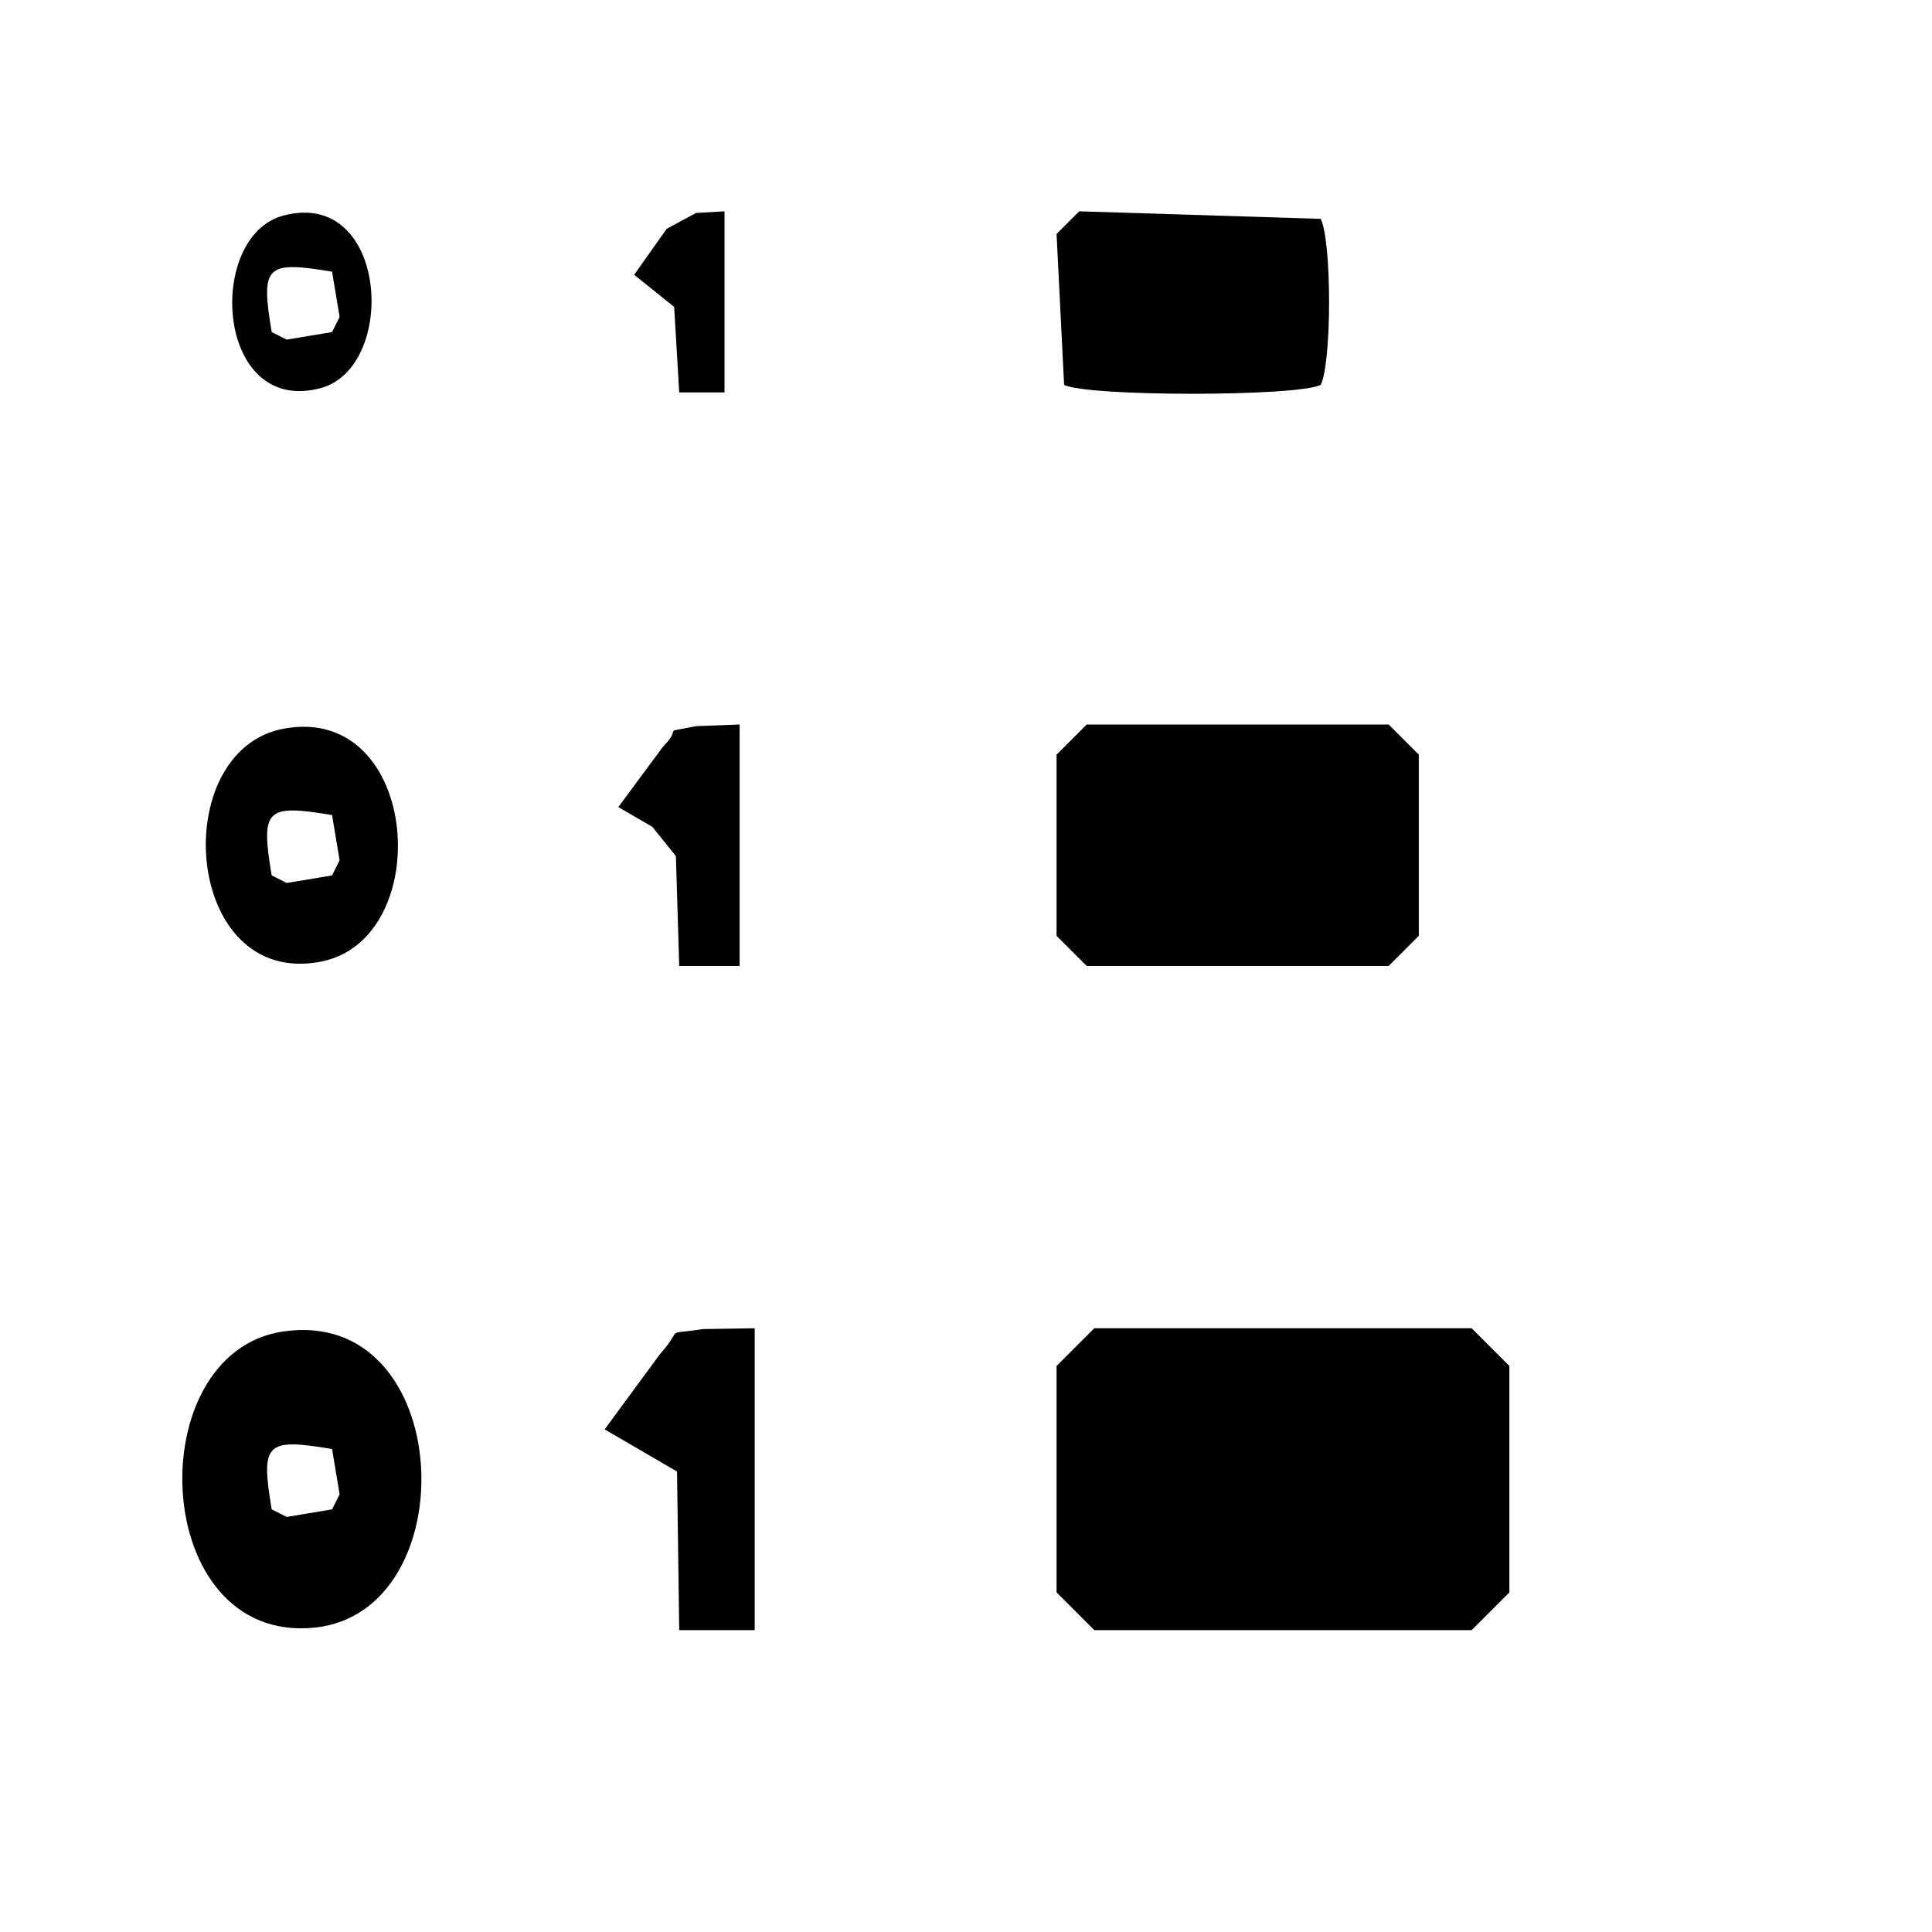
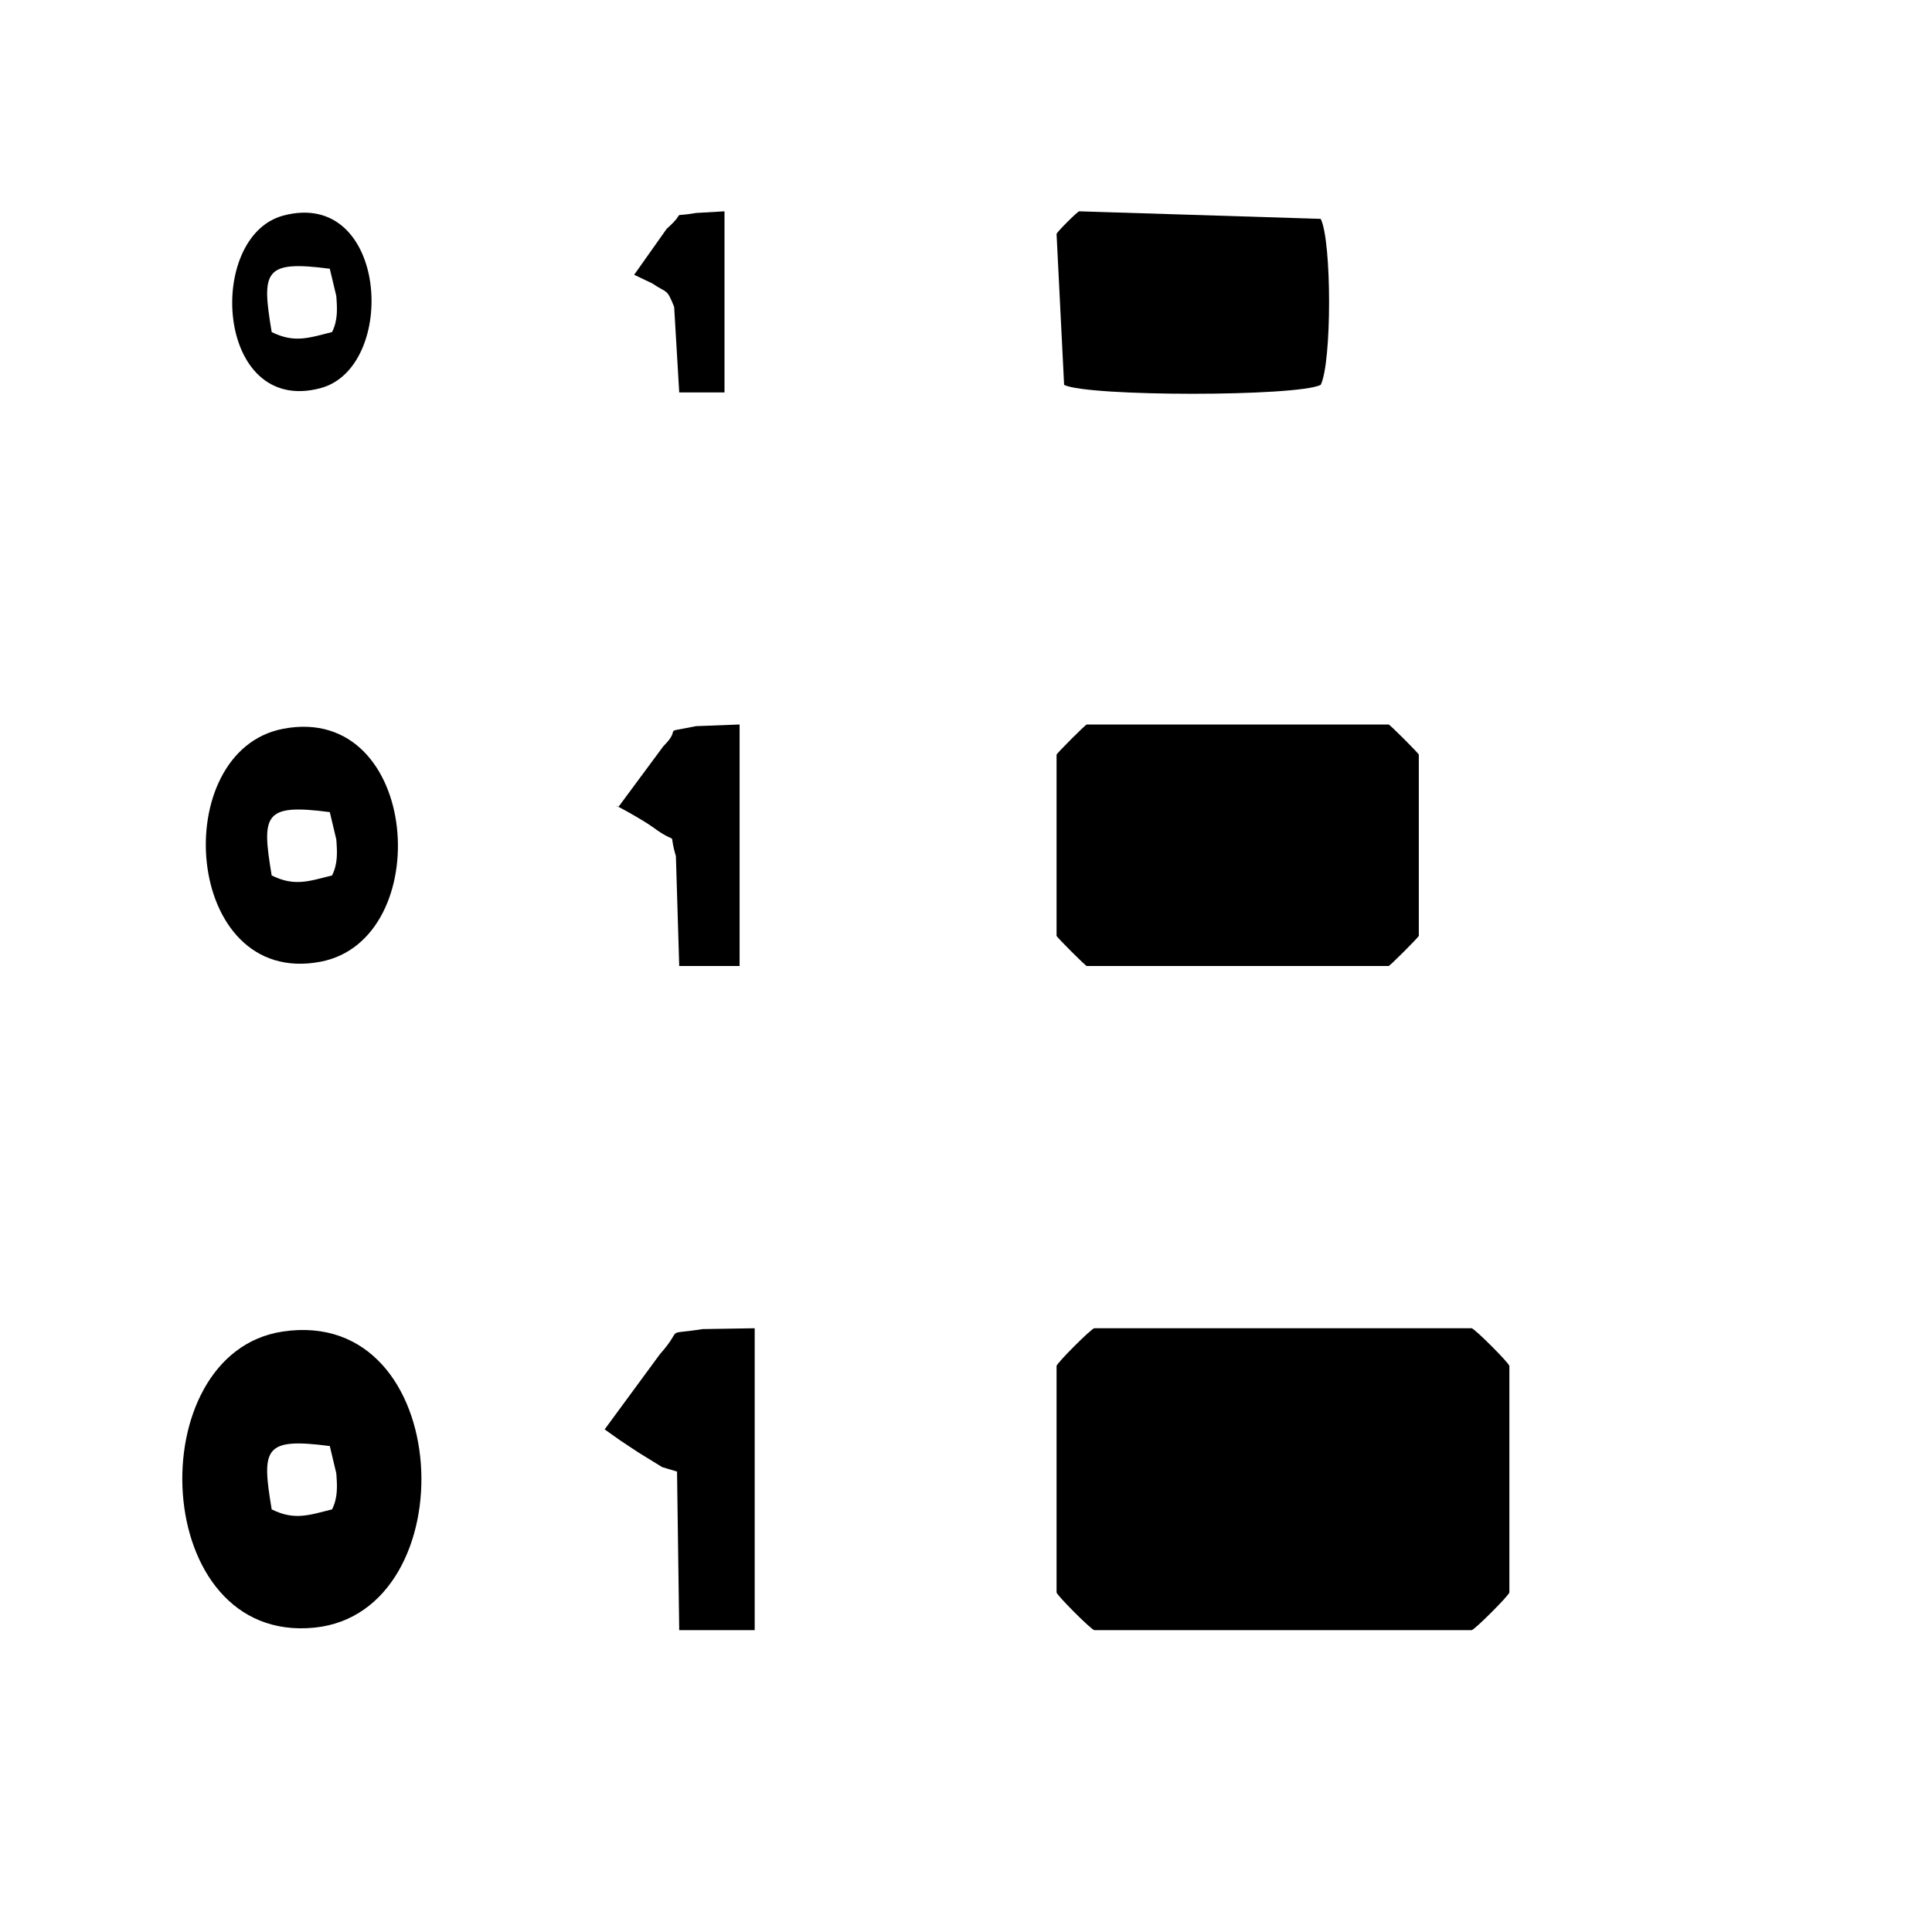
<svg xmlns="http://www.w3.org/2000/svg" width="256" height="256" viewBox="0 0 256 256">
-   <path fill="#000000" d="M37.56 28.56C51.45 24.89 52.77 48.72 42.44 51.44C28.55 55.11 27.23 31.28 37.56 28.56ZM36 44L38 45L44 44L45 42L44 36C35.2 34.53 34.53 35.2 36 44Z" />
-   <path fill="#000000" d="M96 28V52H90L89.33 40.67L84.03 36.41L88.33 30.33L92.22 28.22Z" />
-   <path fill="#000000" d="M143 28L175 29C176.48 31.96 176.48 48.04 175 51C171.86 52.57 144.14 52.57 141 51L140 31Z" />
-   <path fill="#000000" d="M37.56 96.56C55.73 93.14 57.85 124.55 42.44 127.44C24.27 130.86 22.15 99.45 37.56 96.56ZM36 116L38 117L44 116L45 114L44 108C35.2 106.53 34.53 107.2 36 116Z" />
-   <path fill="#000000" d="M98 96V128H90L89.56 113.44L86.44 109.56L81.93 106.94L87.89 98.89C90.63 96.15 87.2 97.23 92.22 96.22Z" />
-   <path fill="#000000" d="M144 96H184L188 100V124L184 128H144L140 124V100Z" />
-   <path fill="#000000" d="M37.44 176.44C60.39 172.98 61.95 213.62 41.67 215.67C19.83 217.87 18.41 179.32 37.44 176.44ZM36 200L38 201L44 200L45 198L44 192C35.2 190.53 34.53 191.2 36 200Z" />
-   <path fill="#000000" d="M100 176V216H90L89.71 194.99L80.12 189.4L87.44 179.44C90.77 175.7 87.69 176.96 93.11 176.11Z" />
-   <path fill="#000000" d="M145 176H195L200 181V211L195 216H145L140 211V181Z" />
+   <path fill="#000000" d="M37.56 28.56C51.45 24.89 52.77 48.72 42.44 51.44C28.55 55.11 27.23 31.28 37.56 28.56ZM36 44C39.03 45.51 40.98 44.75 44 44C44.78 42.44 44.69 40.89 44.56 39.22L43.7 35.61C34.94 34.46 34.65 35.92 36 44Z" />
+   <path fill="#000000" d="M96 28V52H90L89.33 40.67C88.32 38.13 88.42 38.92 86.44 37.56L84.03 36.41L88.33 30.33C91.28 27.7 88.43 28.88 92.22 28.22Z" />
+   <path fill="#000000" d="M143 28L175 29C176.48 31.96 176.48 48.04 175 51C171.86 52.57 144.14 52.57 141 51L140 31C140 30.79 142.79 28 143 28Z" />
+   <path fill="#000000" d="M37.56 96.56C55.73 93.14 57.85 124.55 42.44 127.44C24.27 130.86 22.15 99.45 37.56 96.56ZM36 116C39.03 117.51 40.98 116.75 44 116C44.78 114.44 44.69 112.89 44.56 111.22L43.7 107.61C34.94 106.46 34.65 107.92 36 116Z" />
+   <path fill="#000000" d="M98 96V128H90L89.56 113.44C88.42 109.6 90.25 112.35 86.44 109.56C85.04 108.53 80.43 106.05 81.93 106.94L87.89 98.89C90.63 96.15 87.2 97.23 92.22 96.22Z" />
+   <path fill="#000000" d="M144 96H184C184.16 96 188 99.84 188 100V124C188 124.16 184.16 128 184 128H144C143.84 128 140 124.16 140 124V100C140 99.84 143.84 96 144 96Z" />
+   <path fill="#000000" d="M37.44 176.44C60.39 172.98 61.95 213.62 41.67 215.67C19.83 217.87 18.41 179.32 37.44 176.44ZM36 200C39.03 201.51 40.98 200.75 44 200C44.78 198.44 44.69 196.89 44.56 195.22L43.7 191.61C34.94 190.46 34.65 191.92 36 200Z" />
+   <path fill="#000000" d="M100 176V216H90L89.71 194.99L87.74 194.4L84.56 192.44L82.19 190.87L80.12 189.4L87.44 179.44C90.77 175.7 87.69 176.96 93.11 176.11Z" />
+   <path fill="#000000" d="M145 176H195C195.36 176 200 180.64 200 181V211C200 211.36 195.36 216 195 216H145C144.64 216 140 211.36 140 211V181C140 180.64 144.64 176 145 176Z" />
</svg>
